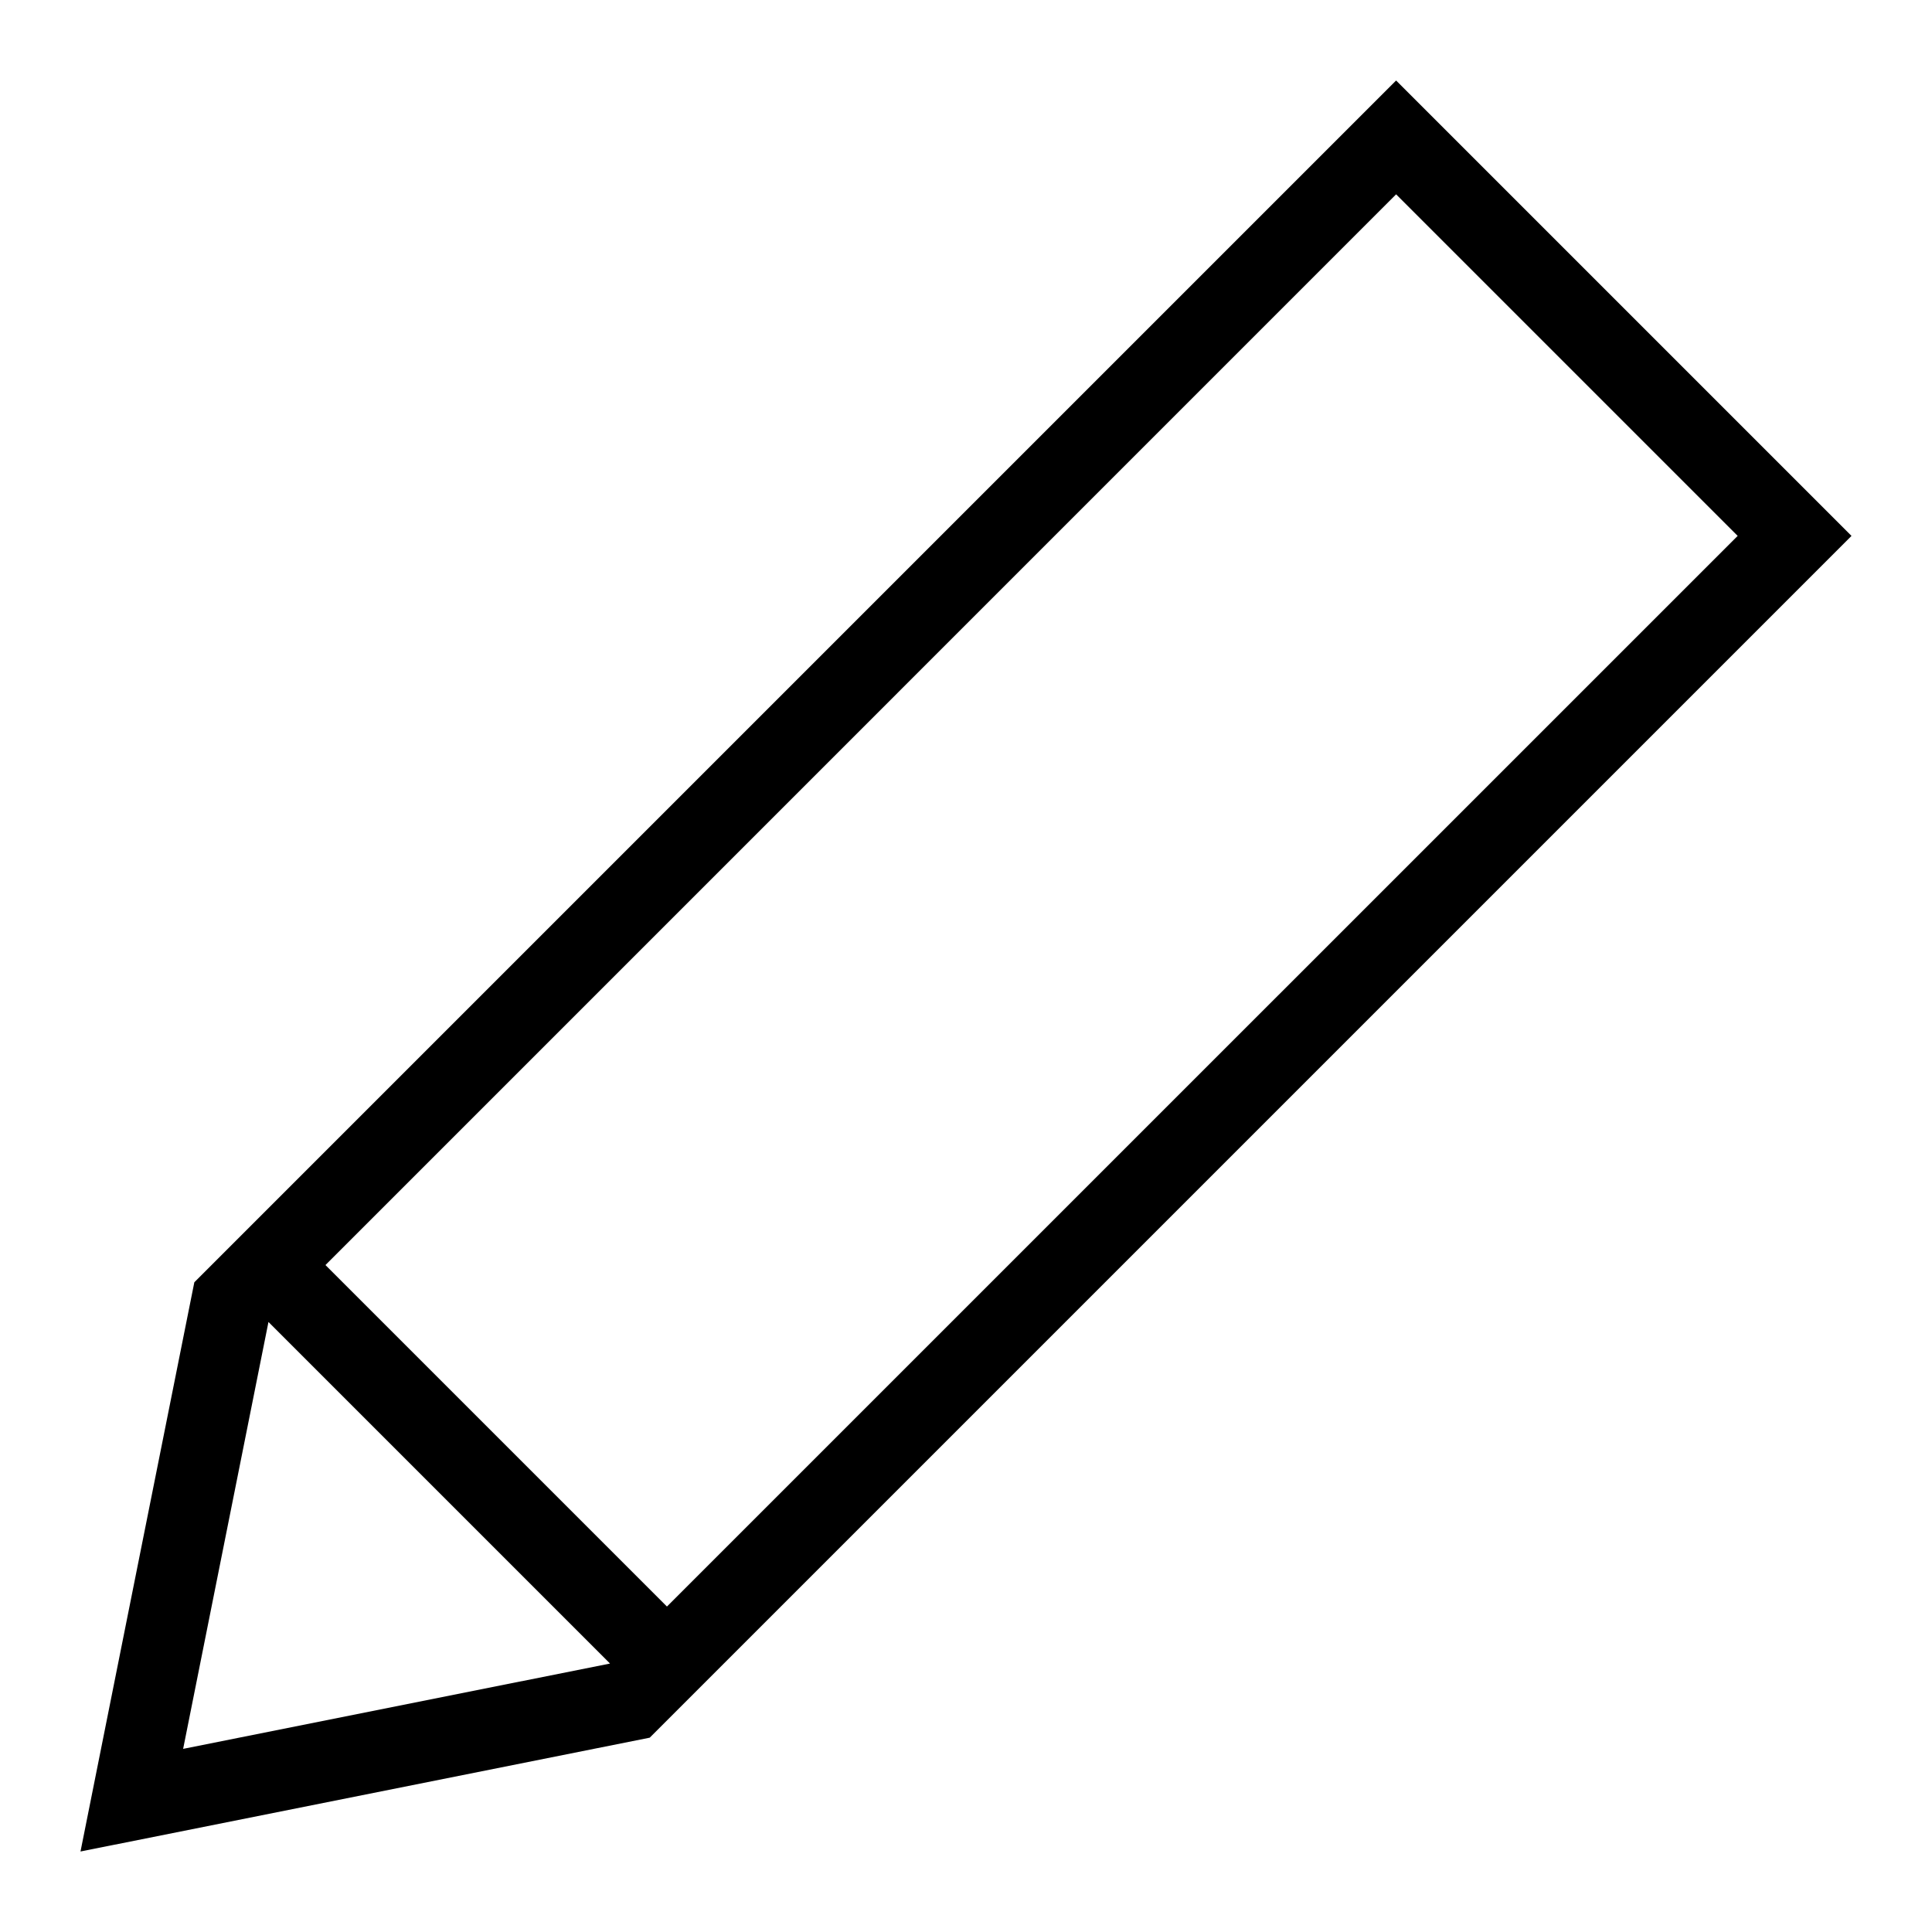
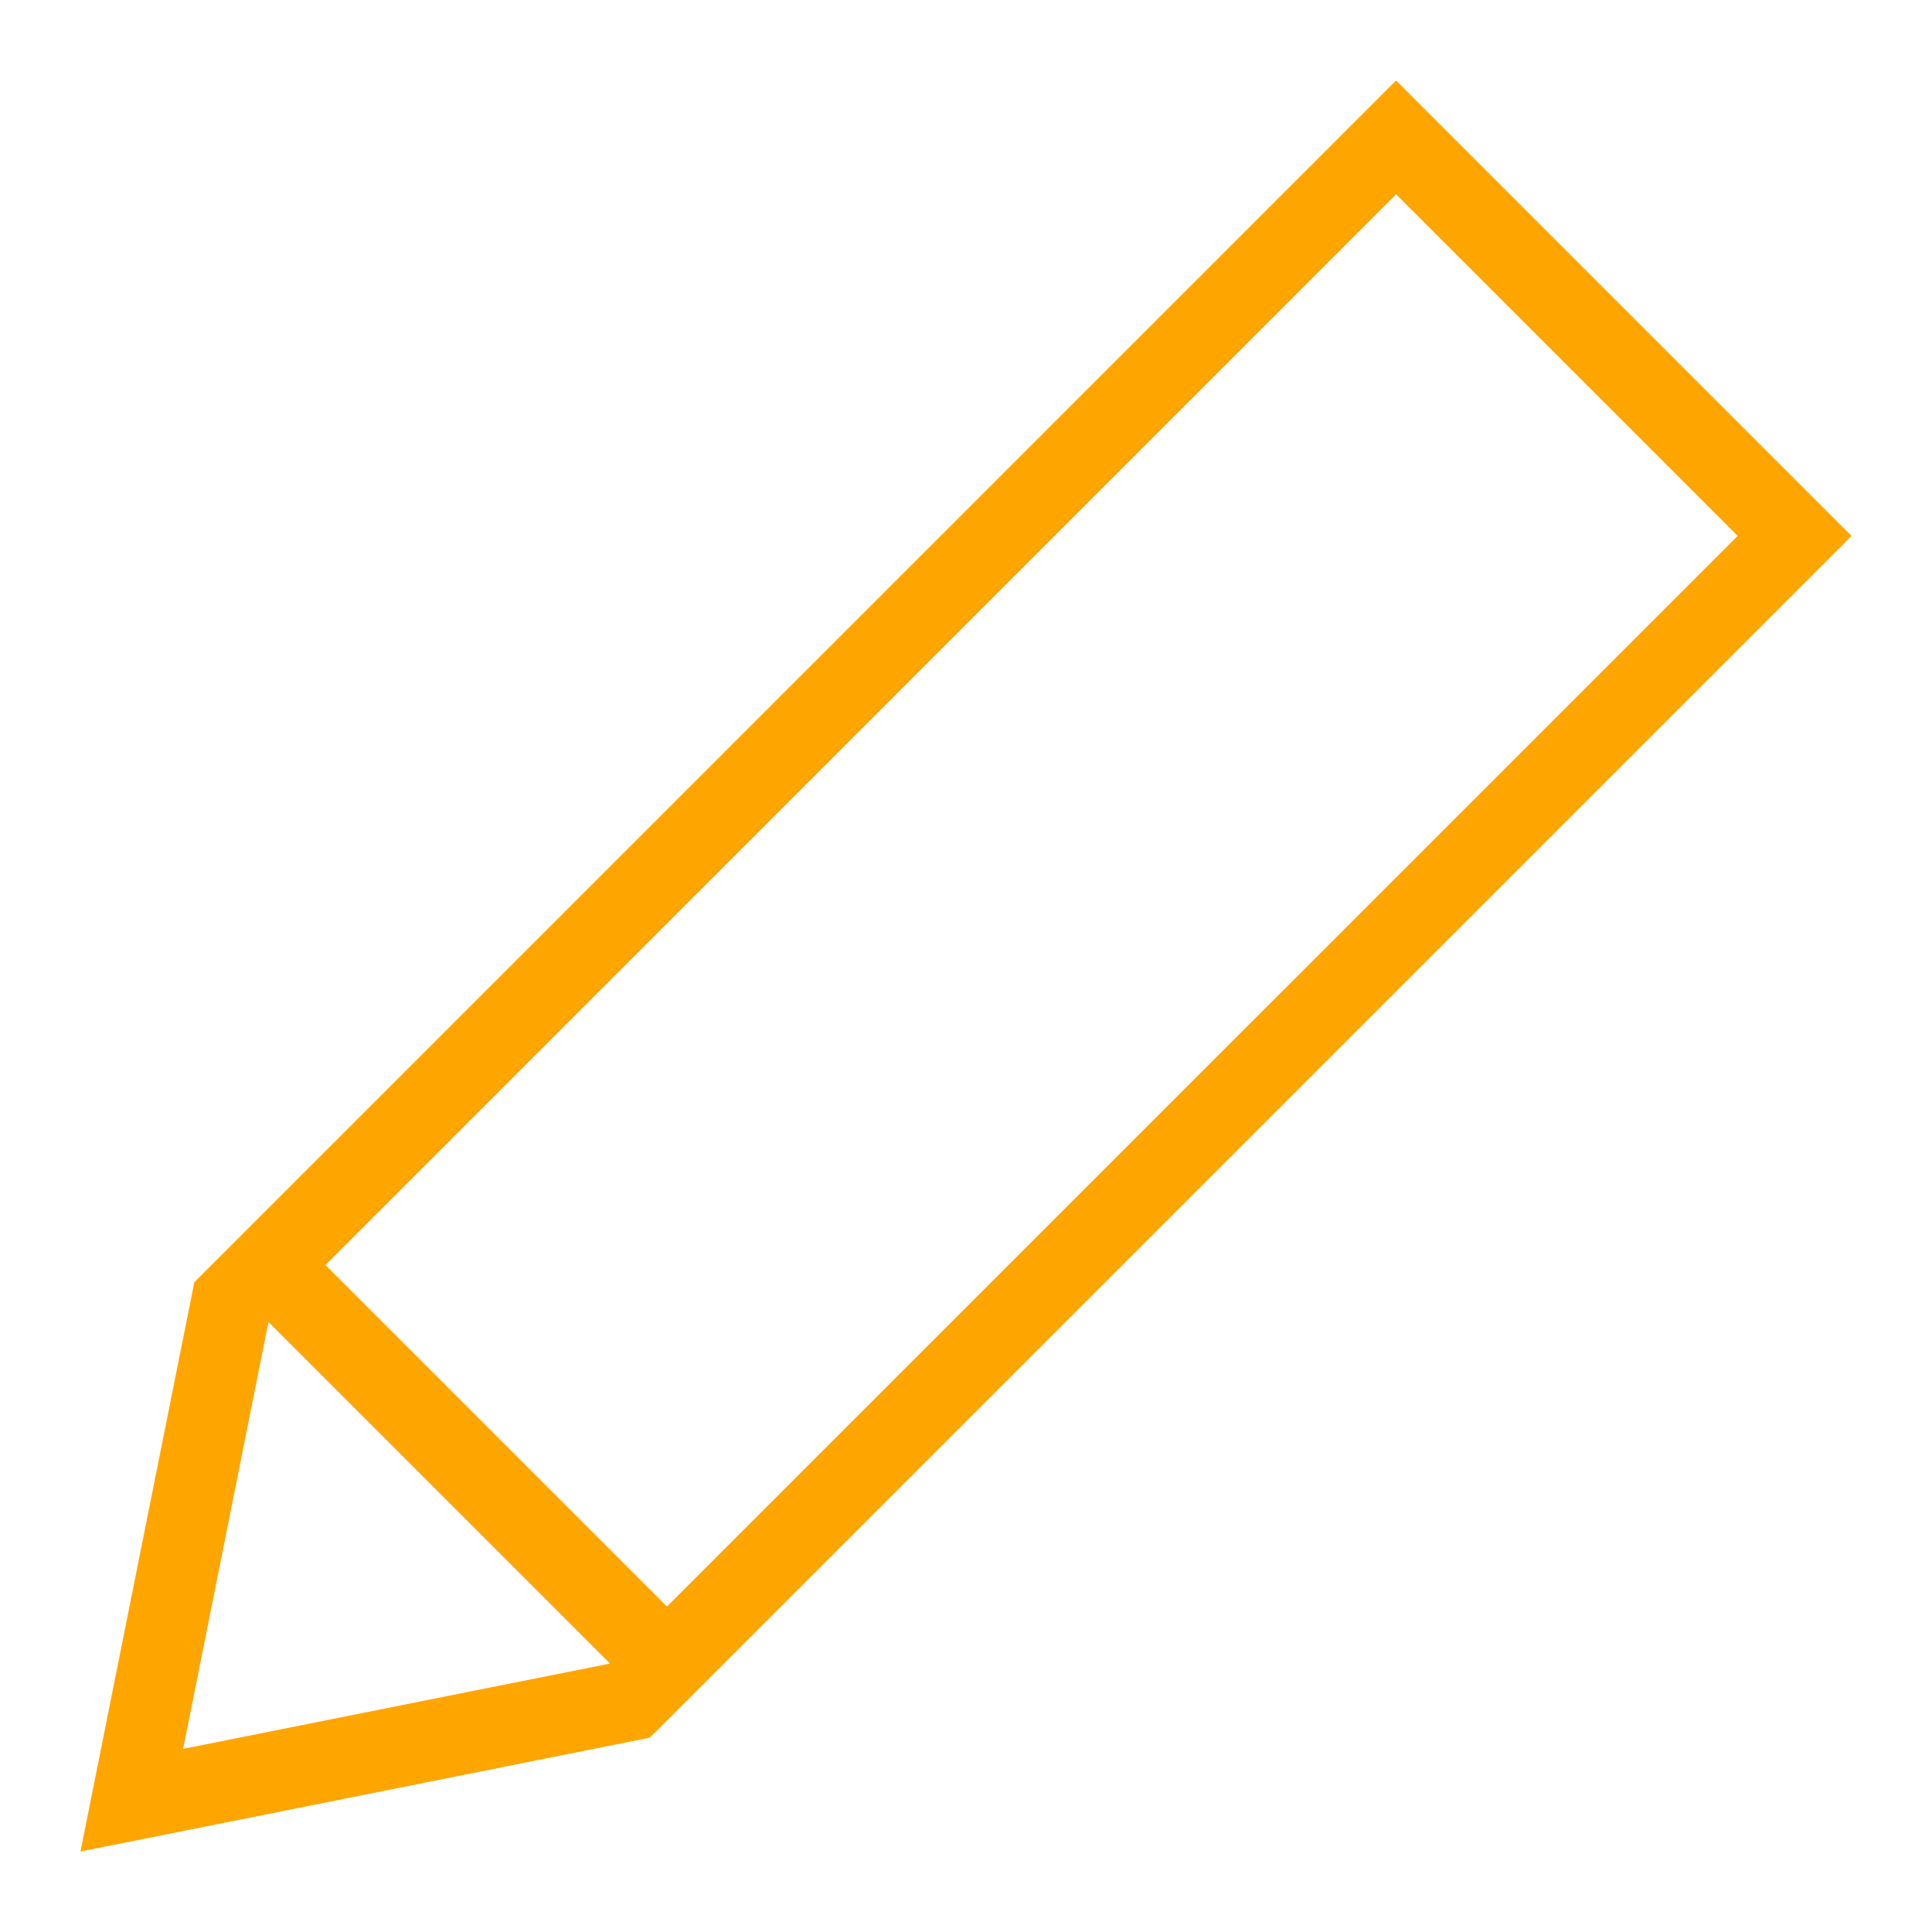
- <svg xmlns="http://www.w3.org/2000/svg" width="24" height="24" fill-rule="evenodd" clip-rule="evenodd">
+ <svg xmlns="http://www.w3.org/2000/svg" width="24" height="24" fill="orange" fill-rule="evenodd" clip-rule="evenodd">
  <path d="M8.071 21.586l-7.071 1.414 1.414-7.071 14.929-14.929 5.657 5.657-14.929 14.929zm-.493-.921l-4.243-4.243-1.06 5.303 5.303-1.06zm9.765-18.251l-13.3 13.301 4.242 4.242 13.301-13.3-4.243-4.243z" />
</svg>
